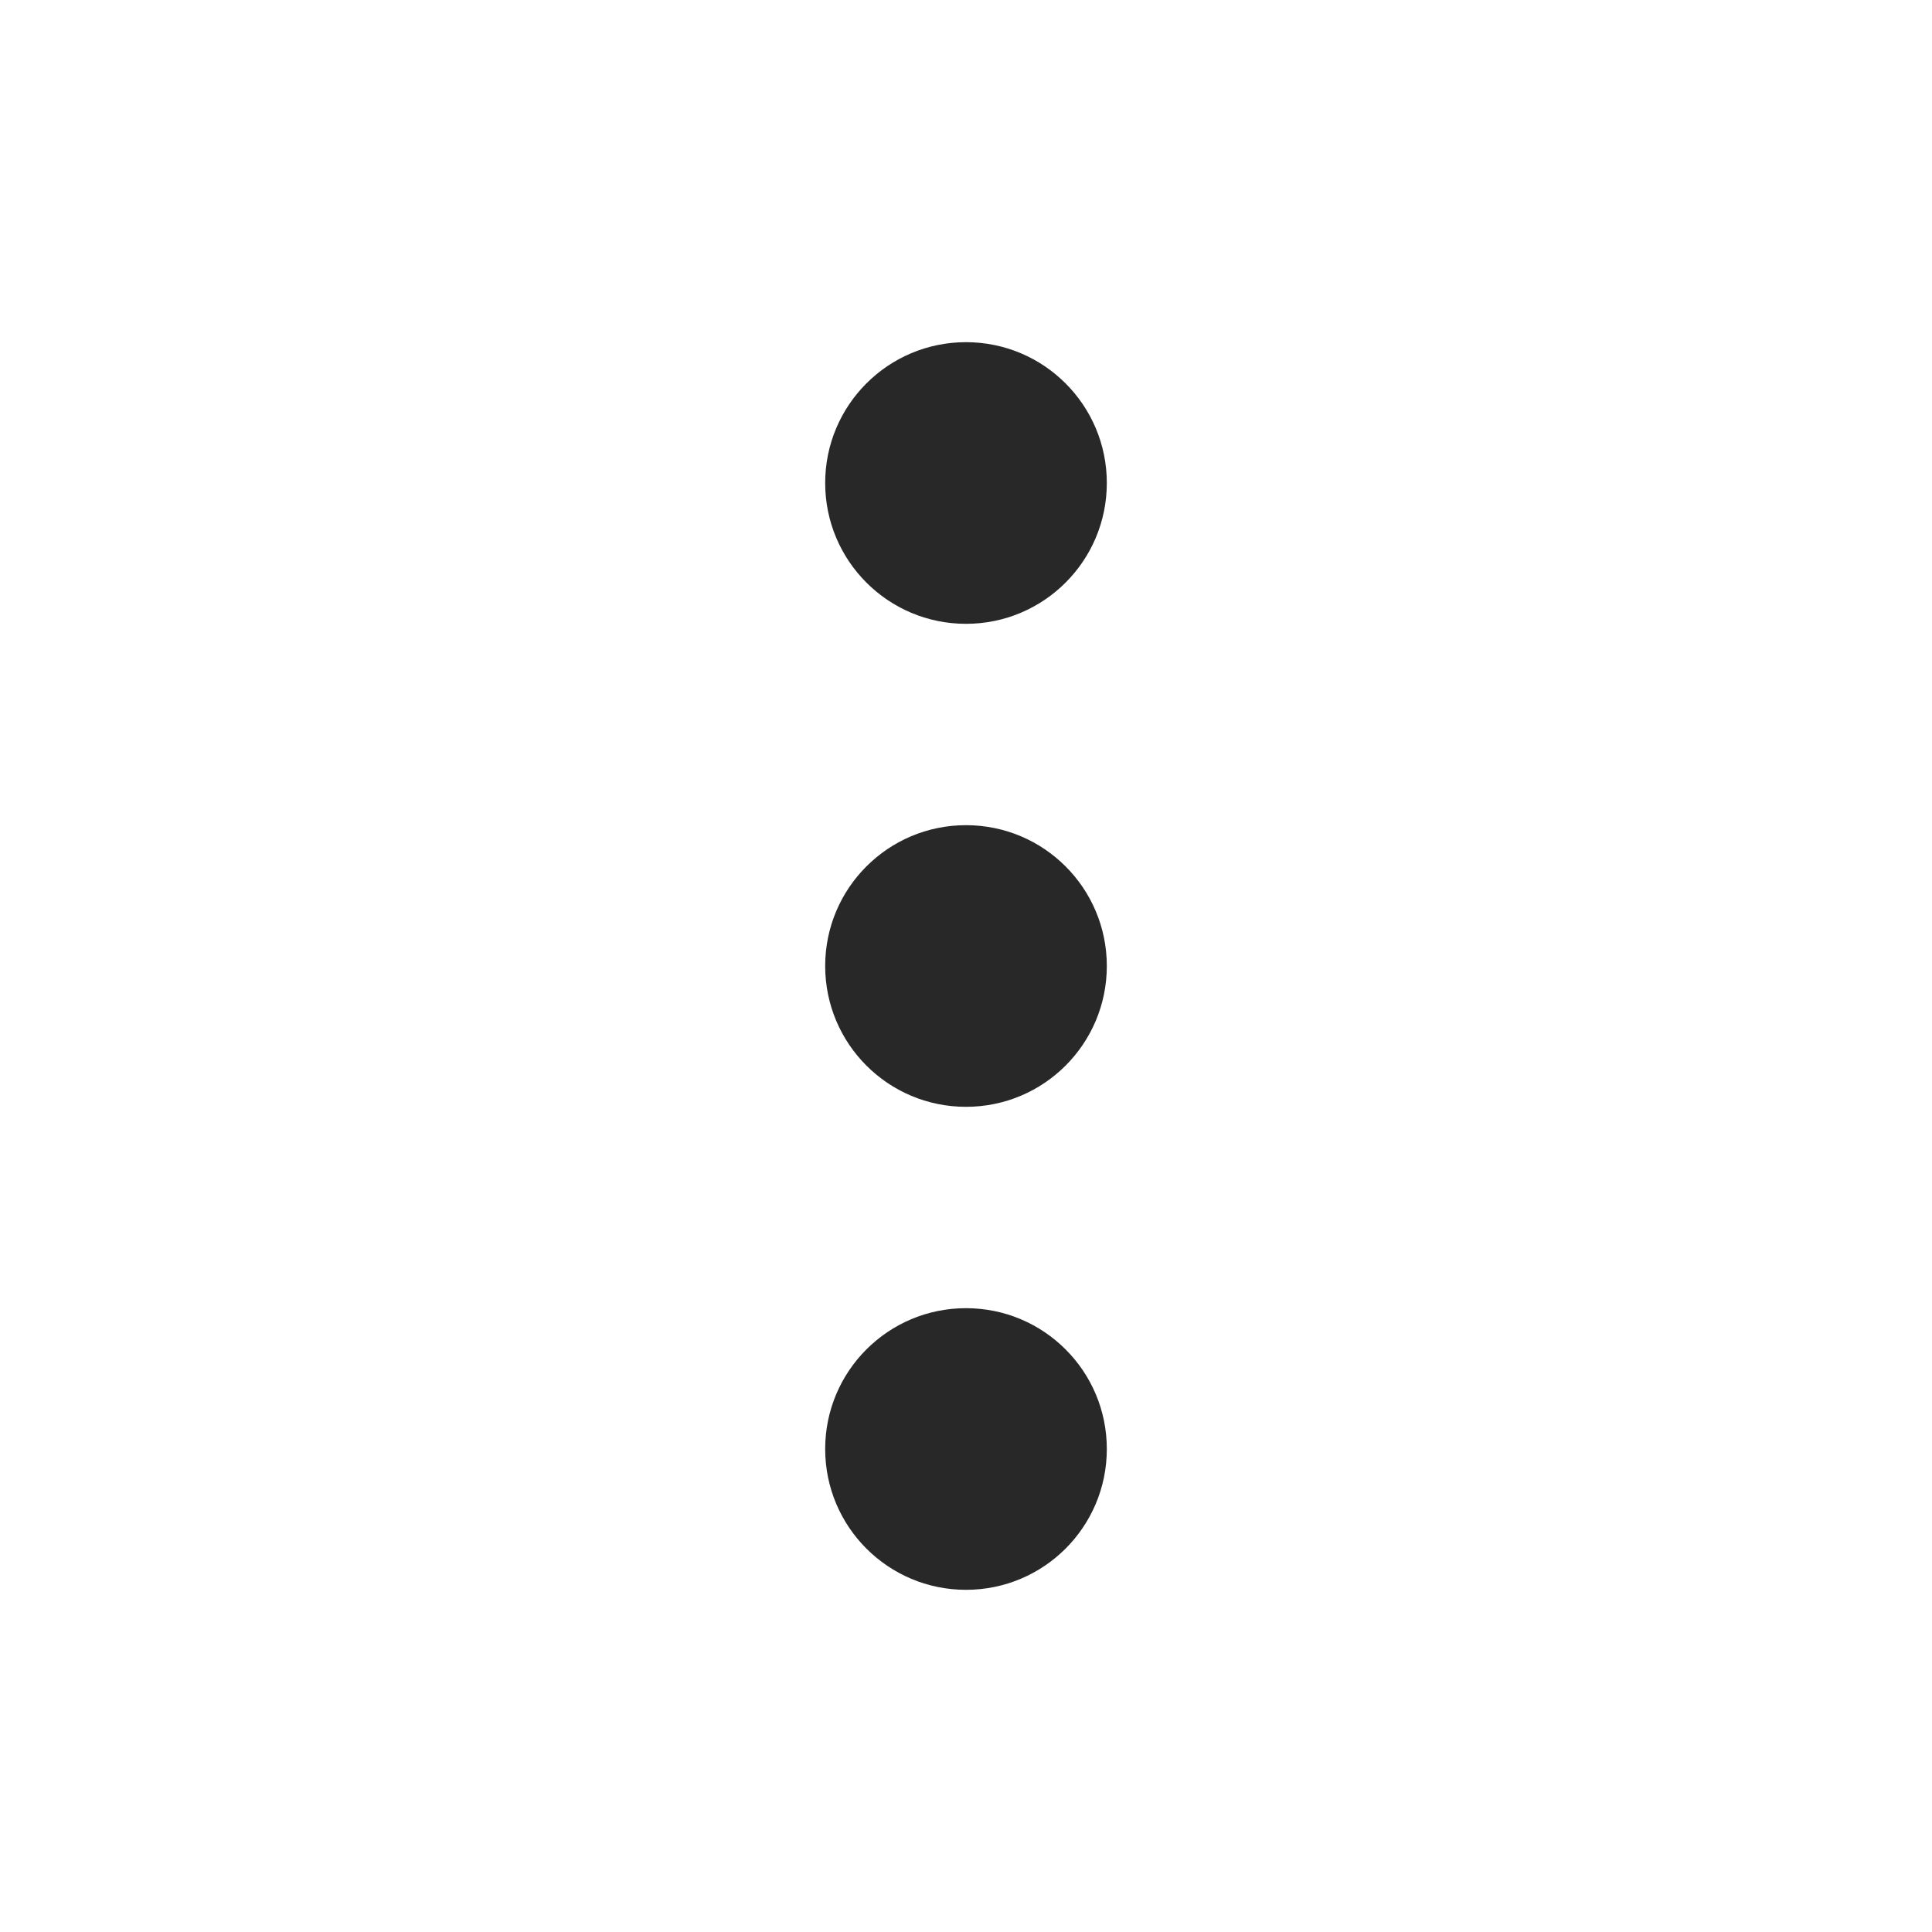
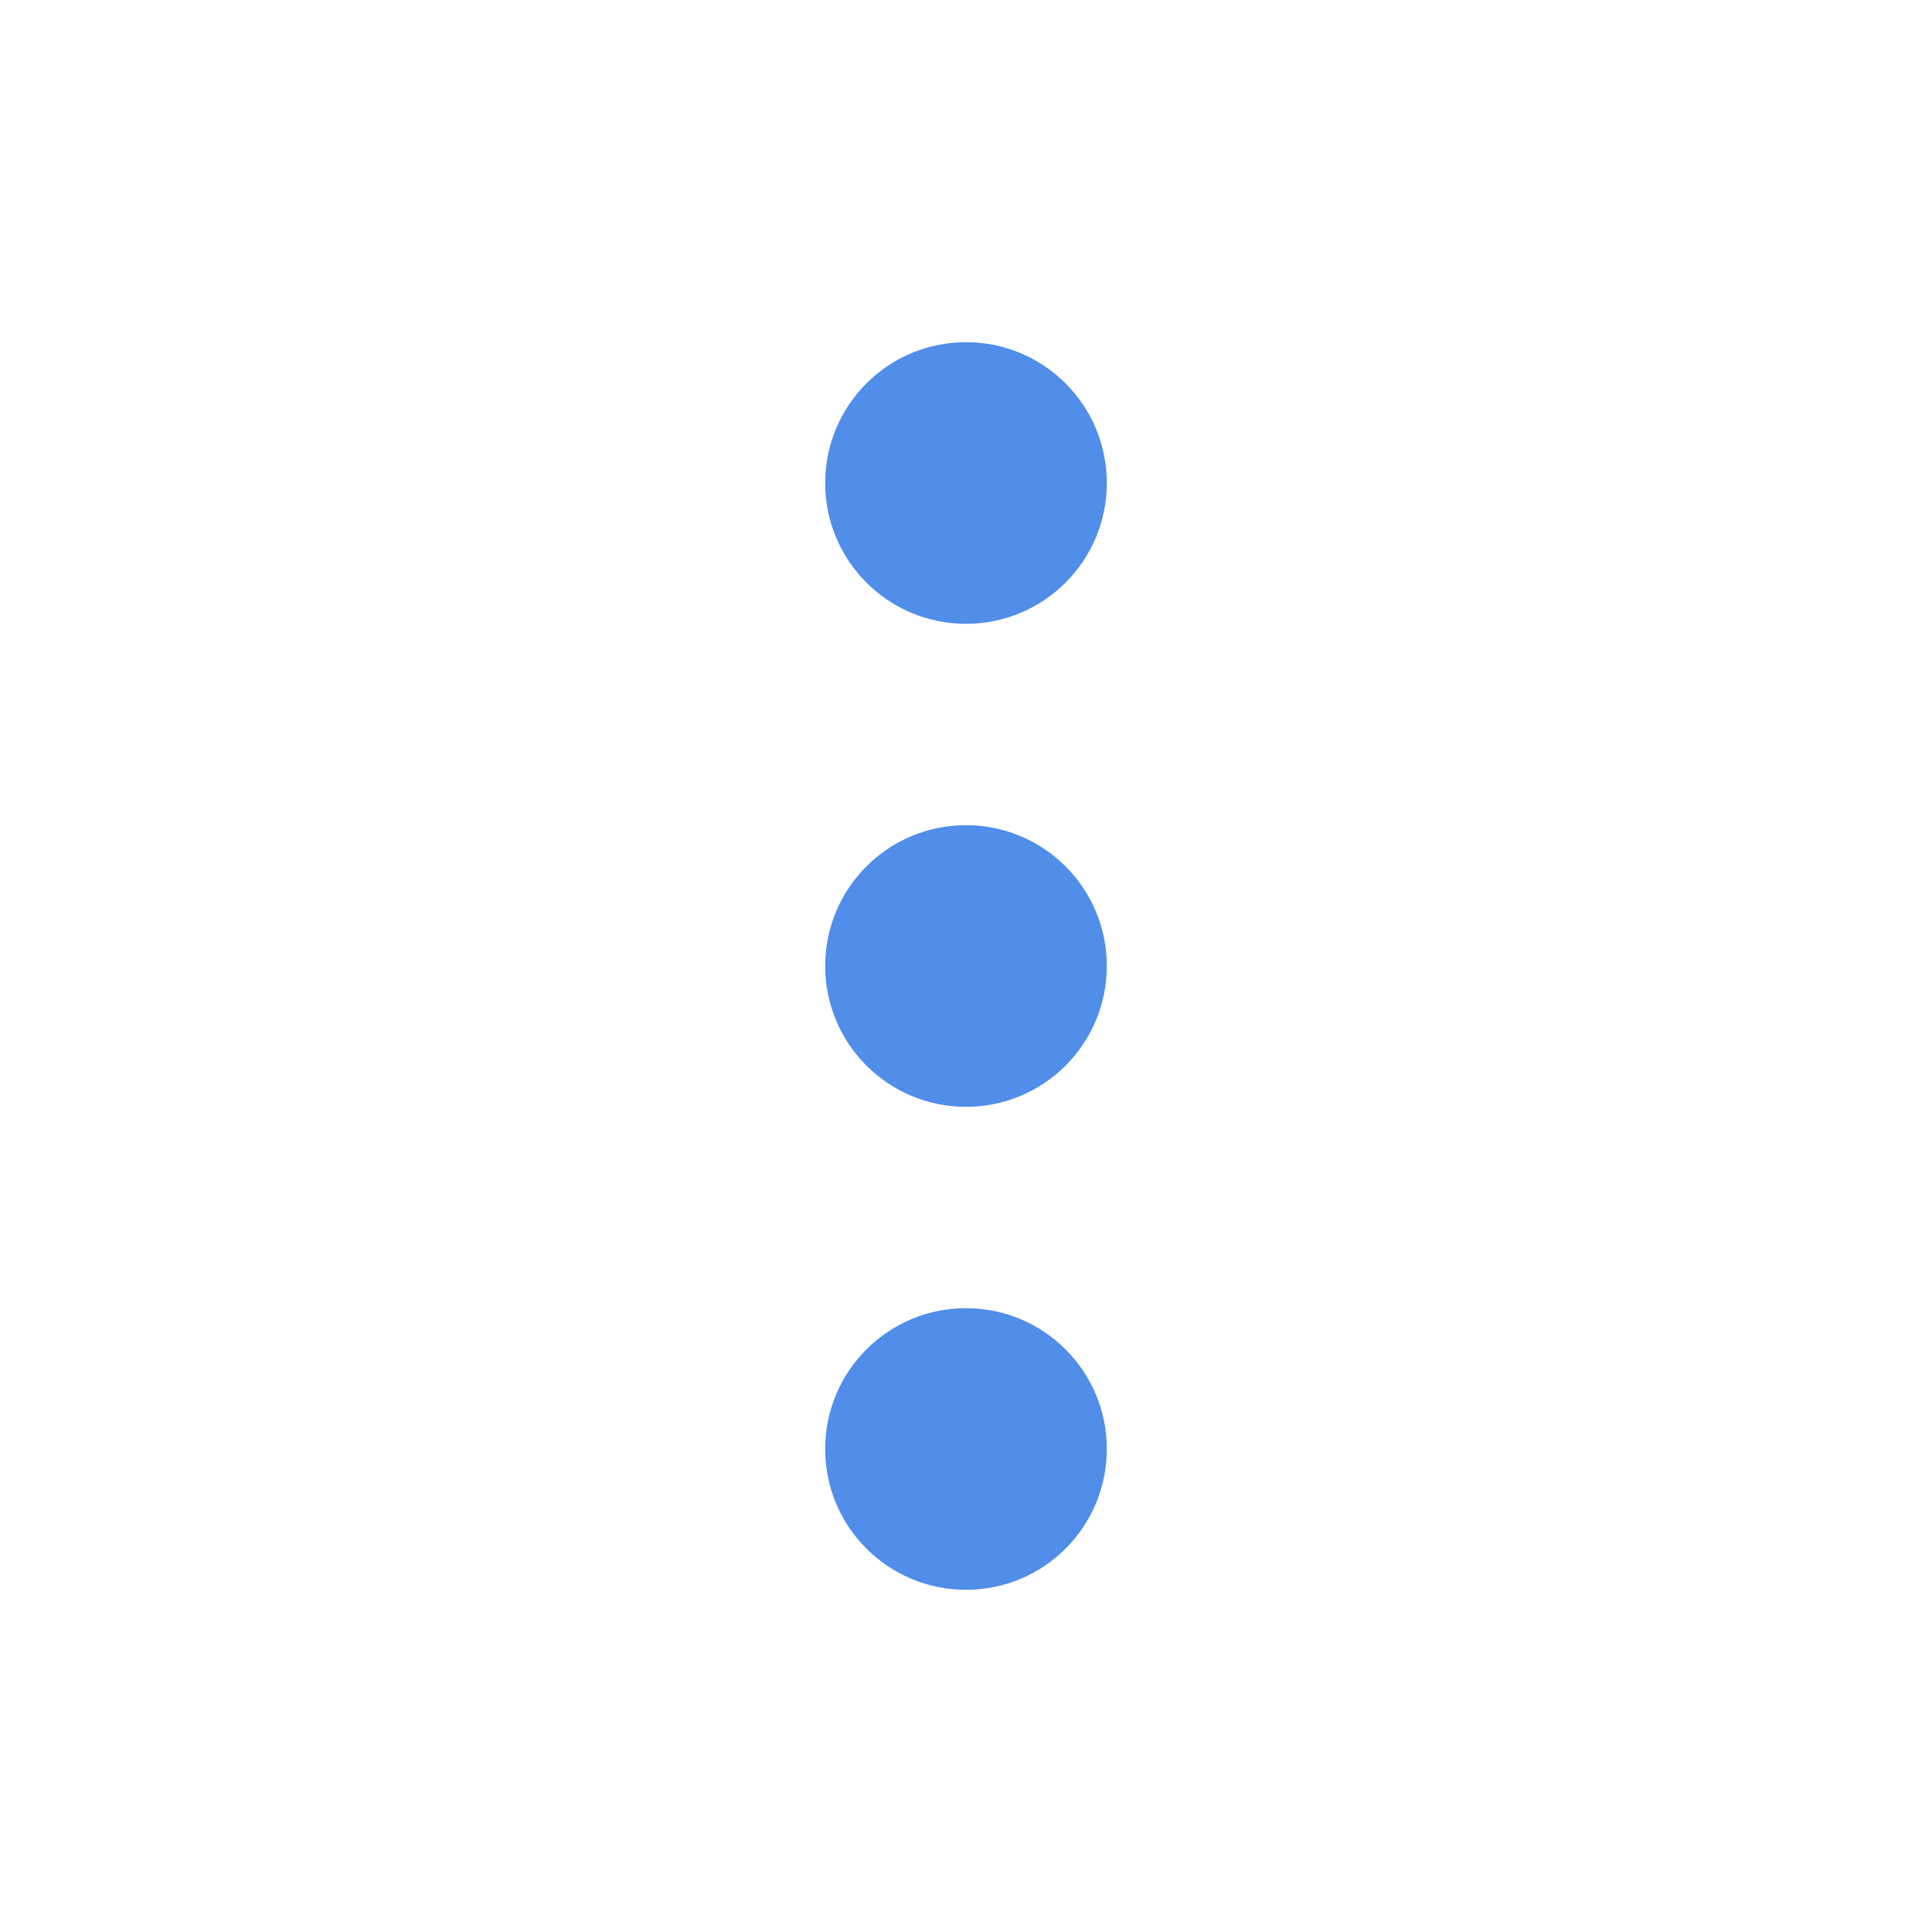
<svg xmlns="http://www.w3.org/2000/svg" width="18" height="18" viewBox="0 0 18 18" fill="none">
-   <path d="M9 5.812C8.275 5.812 7.688 5.225 7.688 4.5C7.688 3.775 8.275 3.188 9 3.188C9.725 3.188 10.312 3.775 10.312 4.5C10.312 5.225 9.725 5.812 9 5.812ZM9 10.312C8.275 10.312 7.688 9.725 7.688 9C7.688 8.275 8.275 7.688 9 7.688C9.725 7.688 10.312 8.275 10.312 9C10.312 9.725 9.725 10.312 9 10.312ZM7.688 13.5C7.688 14.225 8.275 14.812 9 14.812C9.725 14.812 10.312 14.225 10.312 13.5C10.312 12.775 9.725 12.188 9 12.188C8.275 12.188 7.688 12.775 7.688 13.5Z" fill="#282828" />
+   <path d="M9 5.812C8.275 5.812 7.688 5.225 7.688 4.5C7.688 3.775 8.275 3.188 9 3.188C9.725 3.188 10.312 3.775 10.312 4.5C10.312 5.225 9.725 5.812 9 5.812ZM9 10.312C8.275 10.312 7.688 9.725 7.688 9C7.688 8.275 8.275 7.688 9 7.688C9.725 7.688 10.312 8.275 10.312 9C10.312 9.725 9.725 10.312 9 10.312ZM7.688 13.5C7.688 14.225 8.275 14.812 9 14.812C9.725 14.812 10.312 14.225 10.312 13.5C10.312 12.775 9.725 12.188 9 12.188C8.275 12.188 7.688 12.775 7.688 13.5Z" fill="#508EE9" />
</svg>
